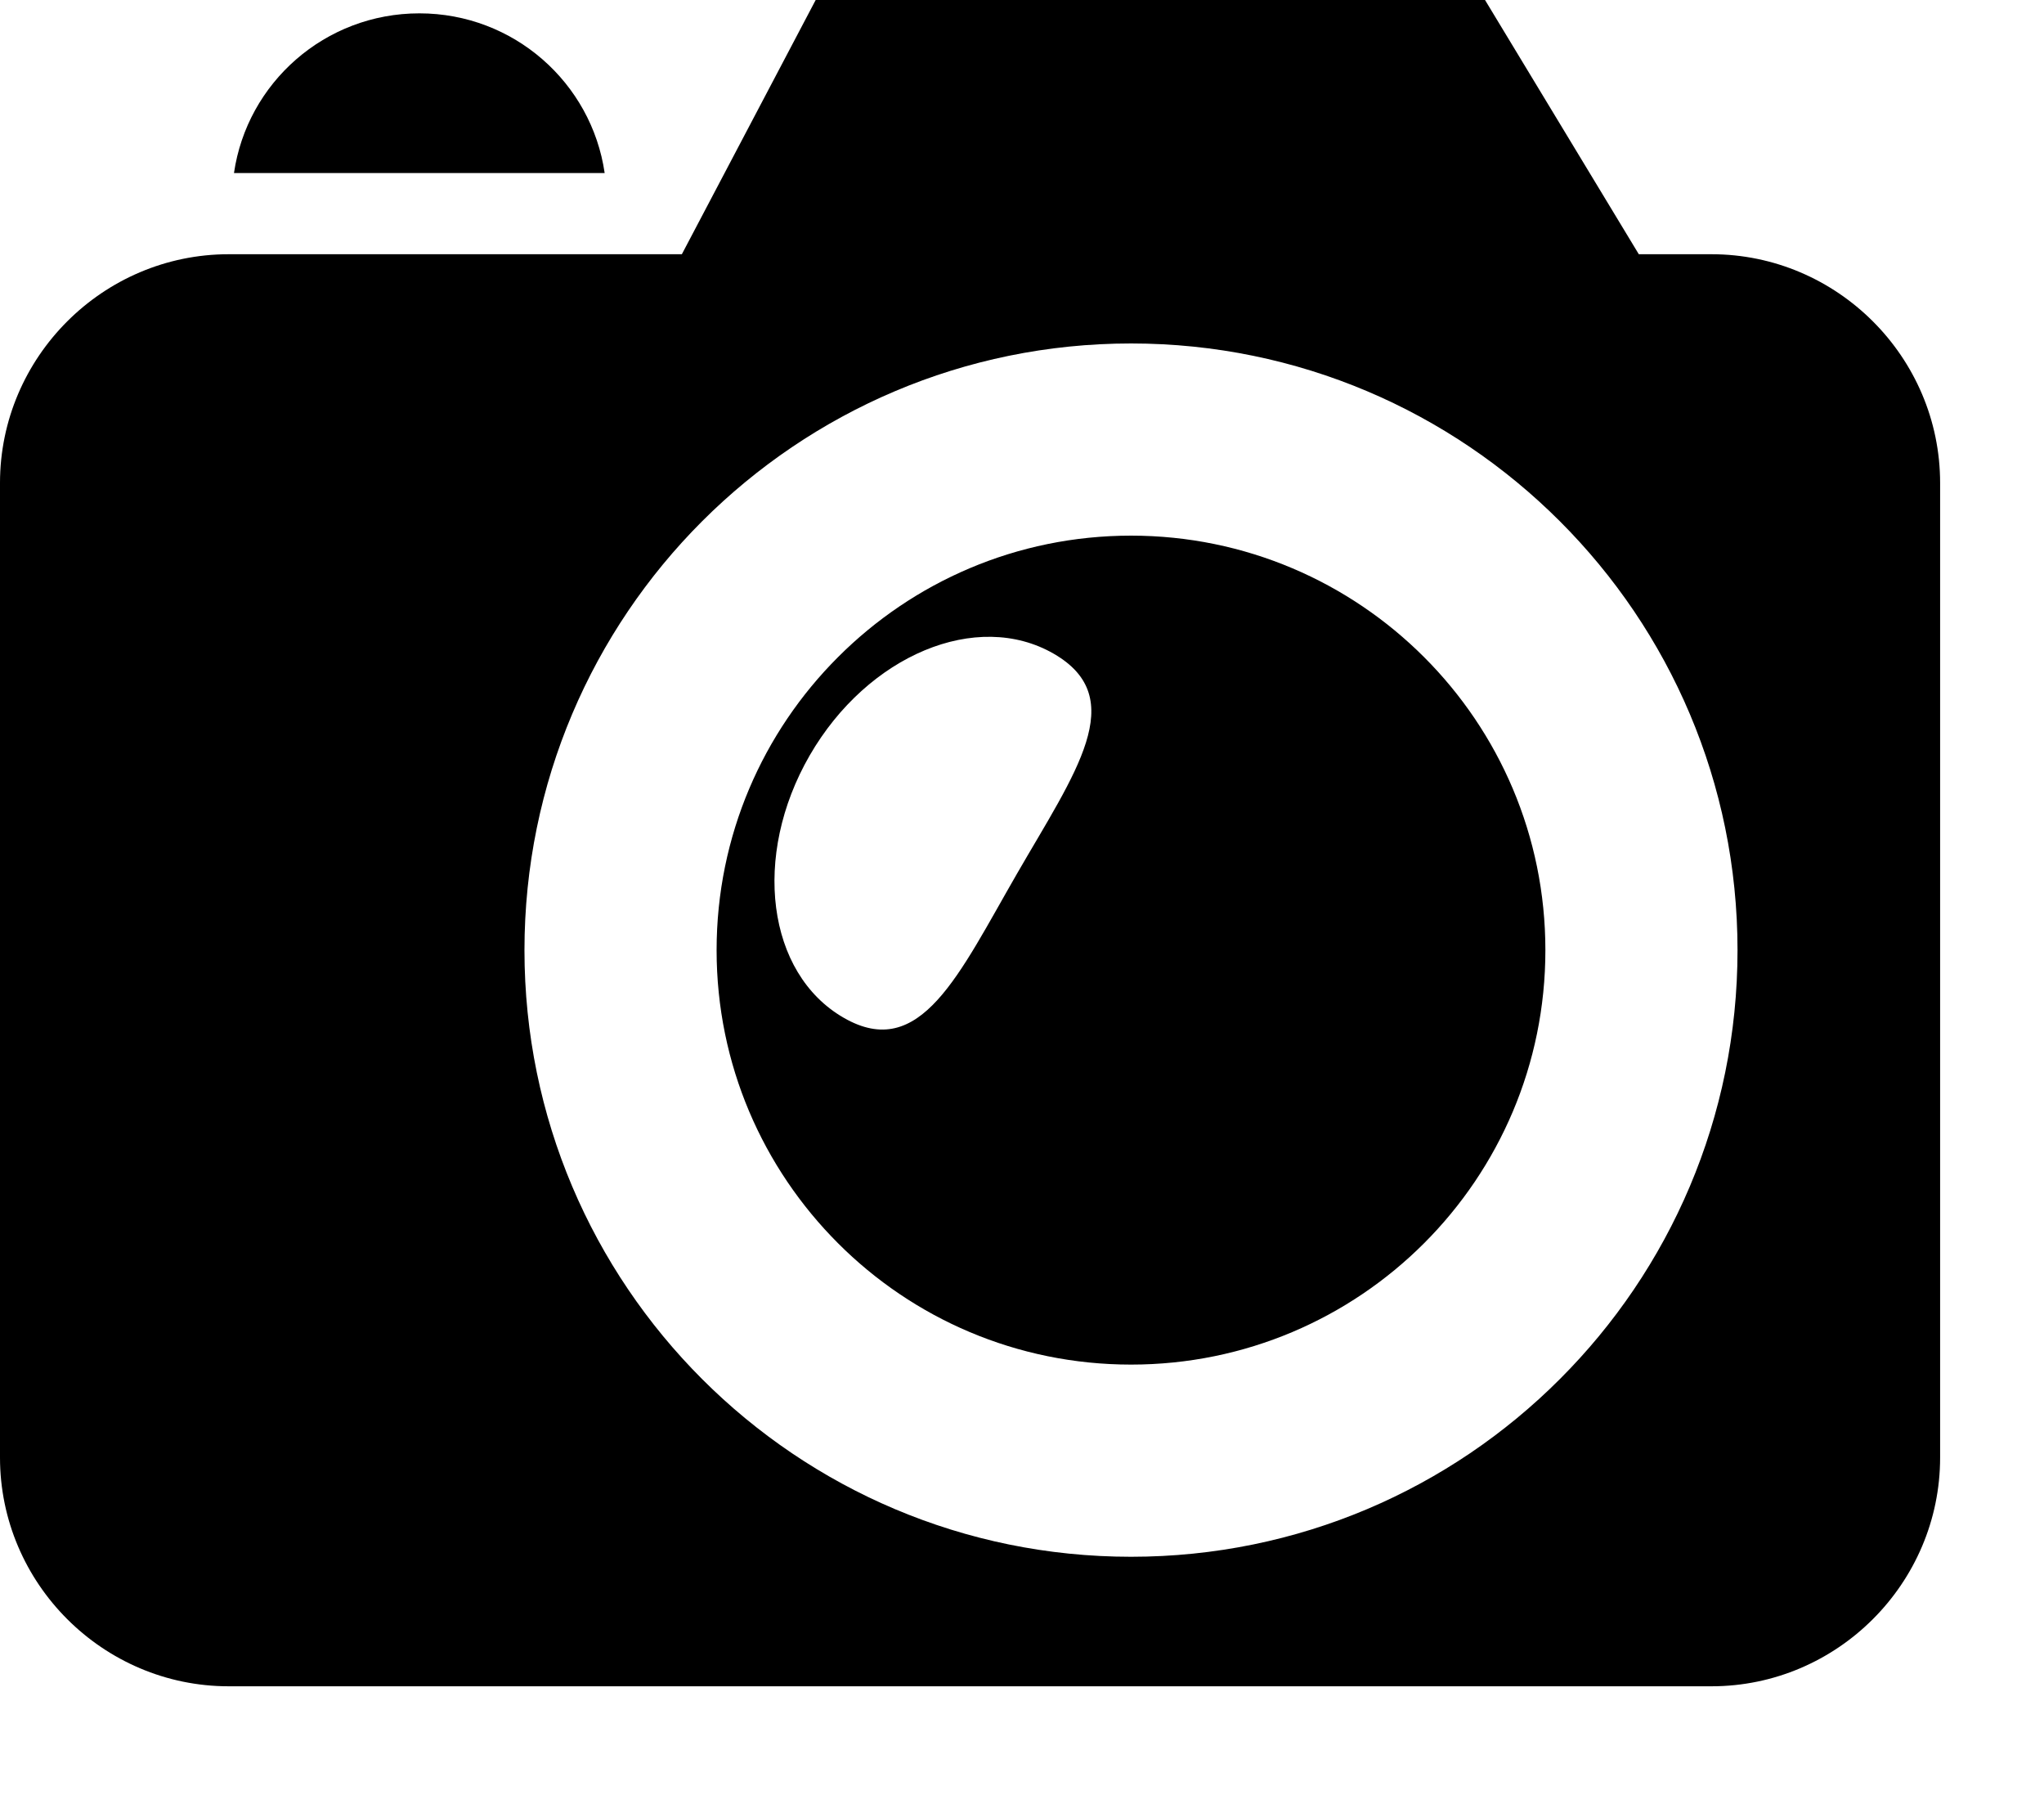
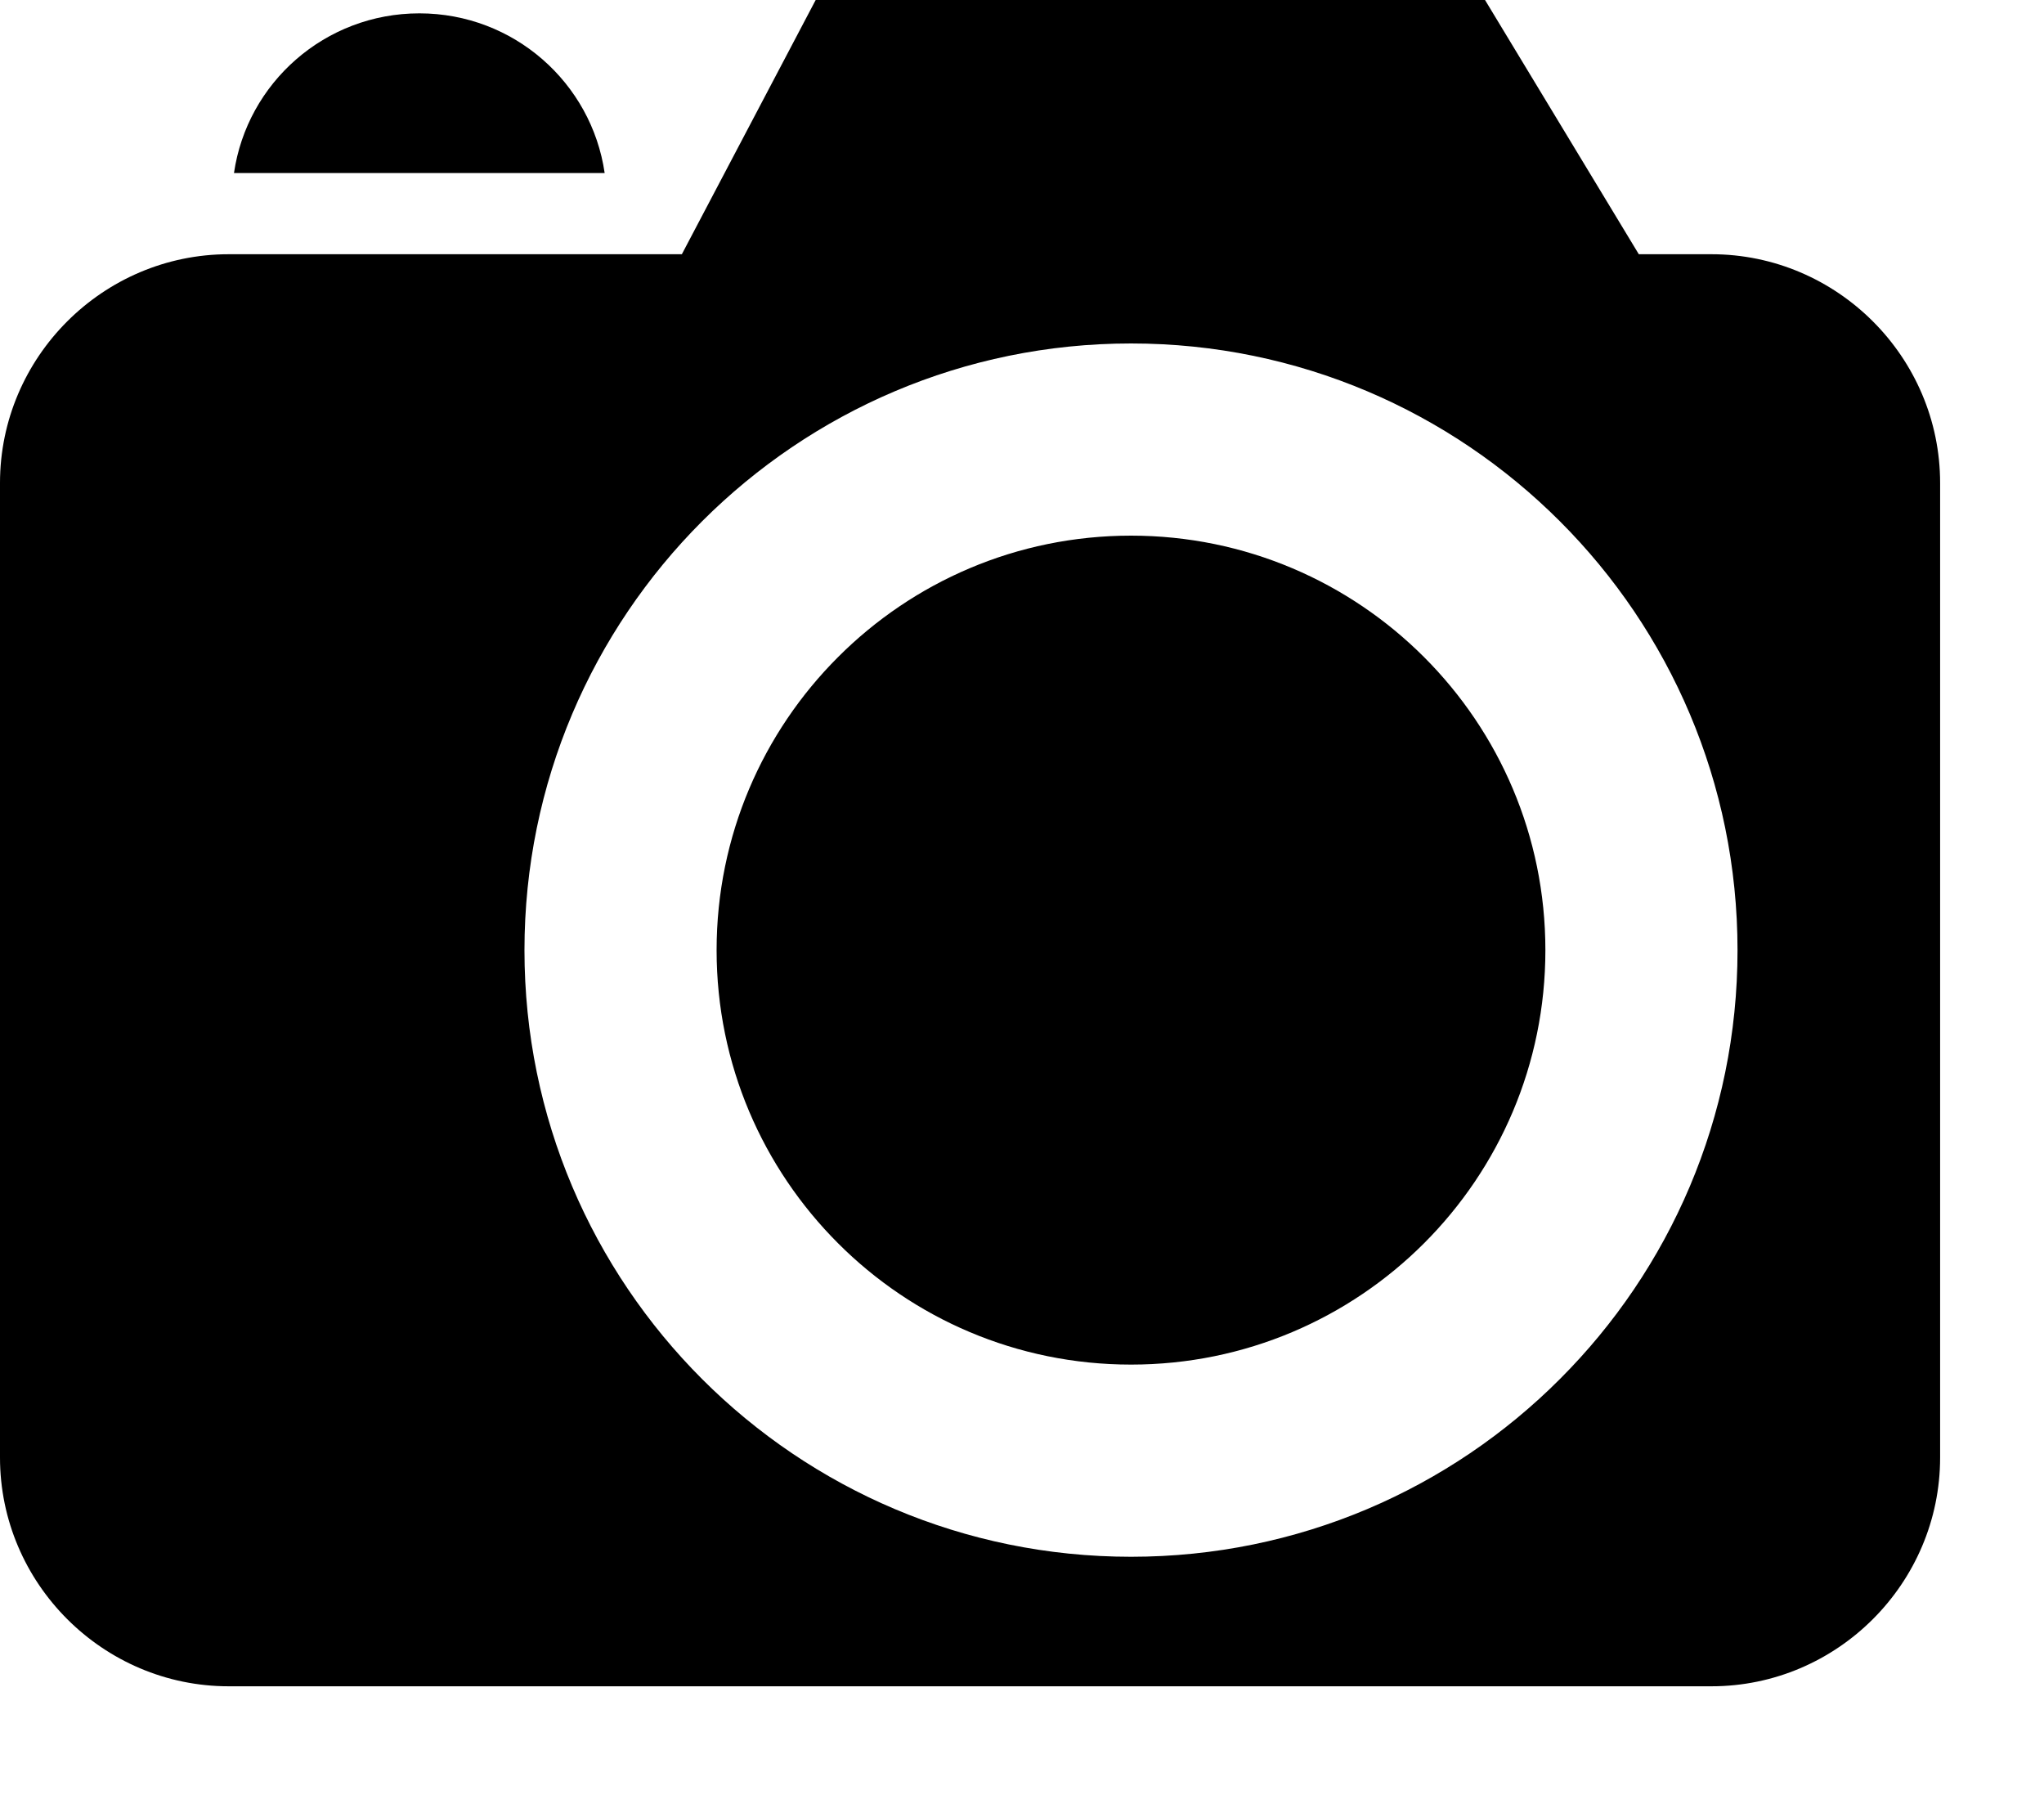
- <svg xmlns="http://www.w3.org/2000/svg" width="17" height="15" viewBox="0 0 17 15" fill="none">
-   <path fill-rule="evenodd" clip-rule="evenodd" d="M6.784 0L5.671 2.114H1.902C0.856 2.114 0 2.97 0 4.016V12.12C0 13.166 0.856 14.022 1.902 14.022H14.234C15.28 14.022 16.136 13.166 16.136 12.12V4.016C16.136 2.97 15.28 2.114 14.234 2.114H13.63L12.351 0H6.784V0ZM11.844 5.464C11.22 4.84 10.358 4.454 9.407 4.454C8.455 4.454 7.593 4.84 6.97 5.464C6.346 6.087 5.96 6.949 5.96 7.901C5.96 8.853 6.346 9.714 6.97 10.338C7.593 10.962 8.455 11.347 9.407 11.347C10.358 11.347 11.22 10.962 11.844 10.338C12.468 9.714 12.853 8.853 12.853 7.901C12.853 6.949 12.468 6.088 11.844 5.464V5.464ZM8.764 5.436C8.126 5.068 7.217 5.446 6.734 6.282C6.252 7.118 6.378 8.095 7.017 8.463C7.656 8.832 7.976 8.1 8.459 7.264C8.941 6.428 9.403 5.805 8.764 5.436L8.764 5.436ZM9.407 2.856C10.8 2.856 12.061 3.422 12.973 4.334C13.887 5.247 14.451 6.509 14.451 7.901C14.451 9.294 13.887 10.555 12.973 11.468C12.061 12.381 10.8 12.945 9.407 12.945C8.014 12.945 6.753 12.381 5.84 11.468C4.927 10.555 4.362 9.294 4.362 7.901C4.362 6.509 4.927 5.247 5.84 4.334C6.753 3.422 8.014 2.856 9.407 2.856V2.856ZM3.488 0.111C4.272 0.111 4.92 0.688 5.029 1.439H1.946C2.055 0.688 2.703 0.111 3.488 0.111Z" fill="black" />
+ <svg xmlns="http://www.w3.org/2000/svg" width="17" height="15" viewBox="0 0 17 15">
+   <path d="M6.784 0L5.671 2.114H1.902C0.856 2.114 0 2.97 0 4.016V12.12C0 13.166 0.856 14.022 1.902 14.022H14.234C15.28 14.022 16.136 13.166 16.136 12.12V4.016C16.136 2.97 15.28 2.114 14.234 2.114H13.63L12.351 0H6.784V0ZM11.844 5.464C11.22 4.84 10.358 4.454 9.407 4.454C8.455 4.454 7.593 4.84 6.97 5.464C6.346 6.087 5.96 6.949 5.96 7.901C5.96 8.853 6.346 9.714 6.97 10.338C7.593 10.962 8.455 11.347 9.407 11.347C10.358 11.347 11.22 10.962 11.844 10.338C12.468 9.714 12.853 8.853 12.853 7.901C12.853 6.949 12.468 6.088 11.844 5.464V5.464ZM8.764 5.436C8.126 5.068 7.217 5.446 6.734 6.282C6.252 7.118 6.378 8.095 7.017 8.463C7.656 8.832 7.976 8.1 8.459 7.264C8.941 6.428 9.403 5.805 8.764 5.436L8.764 5.436ZM9.407 2.856C10.8 2.856 12.061 3.422 12.973 4.334C13.887 5.247 14.451 6.509 14.451 7.901C14.451 9.294 13.887 10.555 12.973 11.468C12.061 12.381 10.8 12.945 9.407 12.945C8.014 12.945 6.753 12.381 5.84 11.468C4.927 10.555 4.362 9.294 4.362 7.901C4.362 6.509 4.927 5.247 5.84 4.334C6.753 3.422 8.014 2.856 9.407 2.856V2.856ZM3.488 0.111C4.272 0.111 4.92 0.688 5.029 1.439H1.946C2.055 0.688 2.703 0.111 3.488 0.111Z" />
</svg>
